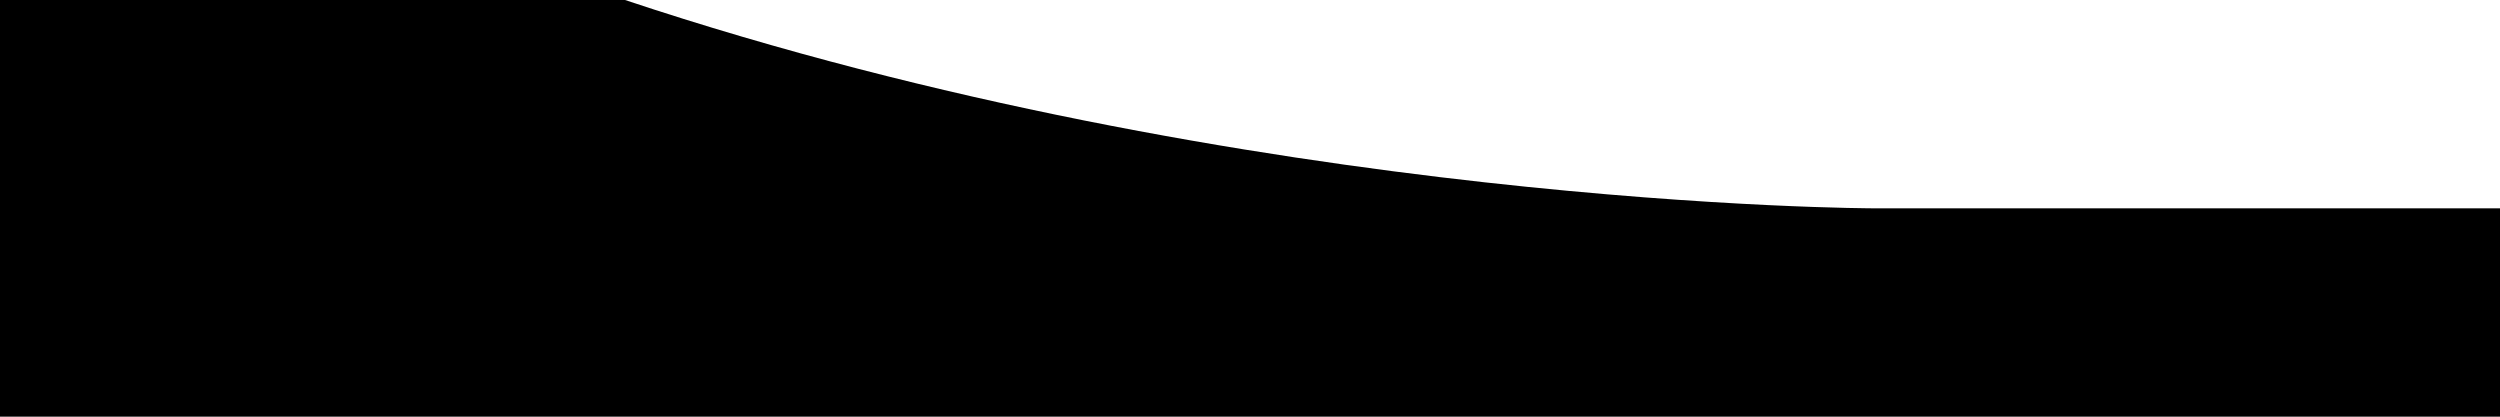
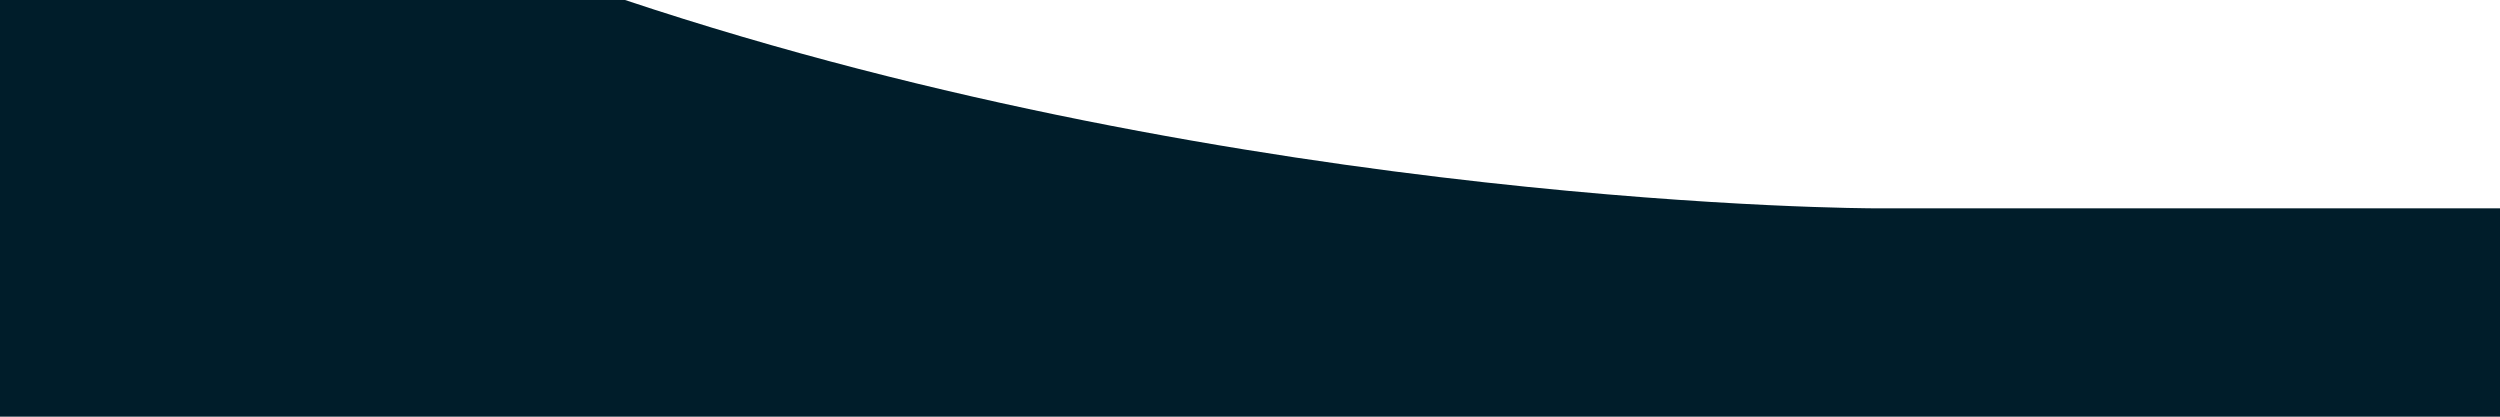
- <svg xmlns="http://www.w3.org/2000/svg" viewBox="0 0 2880 480" fill="none">
-   <path fill-rule="evenodd" clip-rule="evenodd" d="M720 0c720 240 1440 240 1440 240h720v240H0V0h720z" fill="currentColor" />
+ <svg xmlns="http://www.w3.org/2000/svg" width="100%" height="100%" viewBox="0 0 12000 2000" version="1.1" xml:space="preserve" style="fill-rule:evenodd;clip-rule:evenodd;stroke-linejoin:round;stroke-miterlimit:2;">
+   <path d="M3000,0c3000,1000 6000,1000 6000,1000l3000,0l0,1000l-12000,0l0,-2000l3000,0Z" style="fill:#001d2a;" />
</svg>
